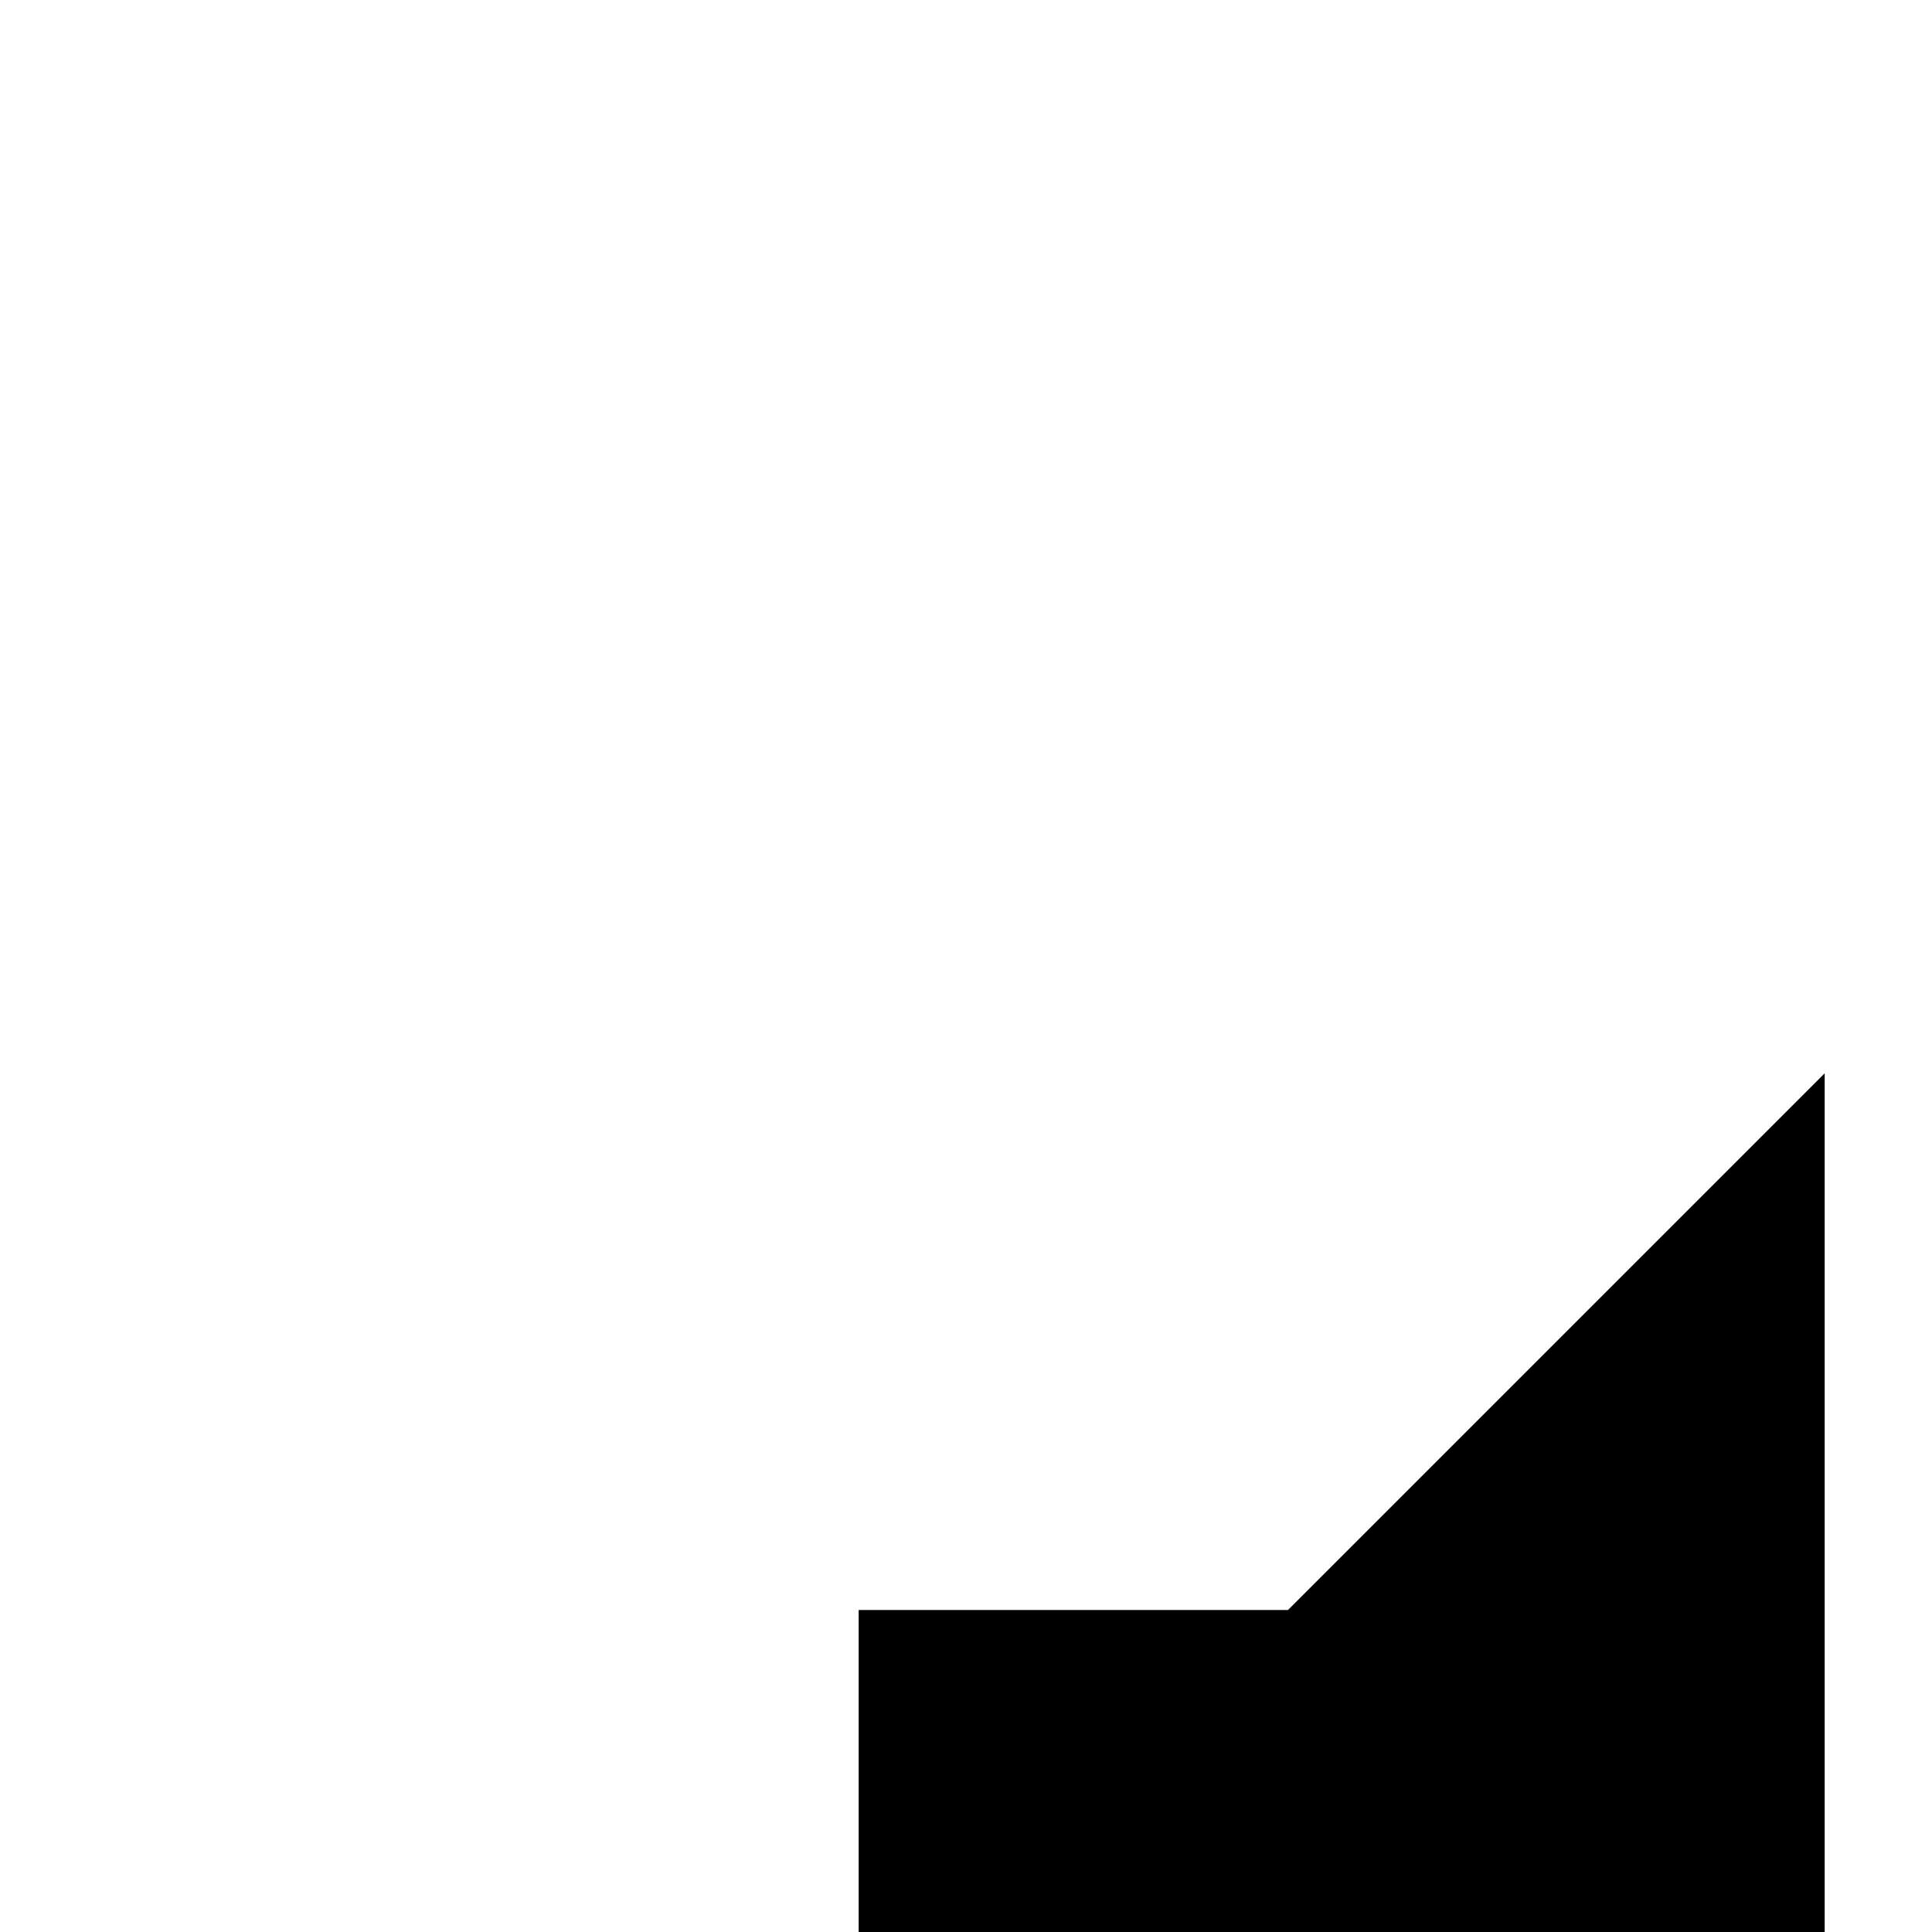
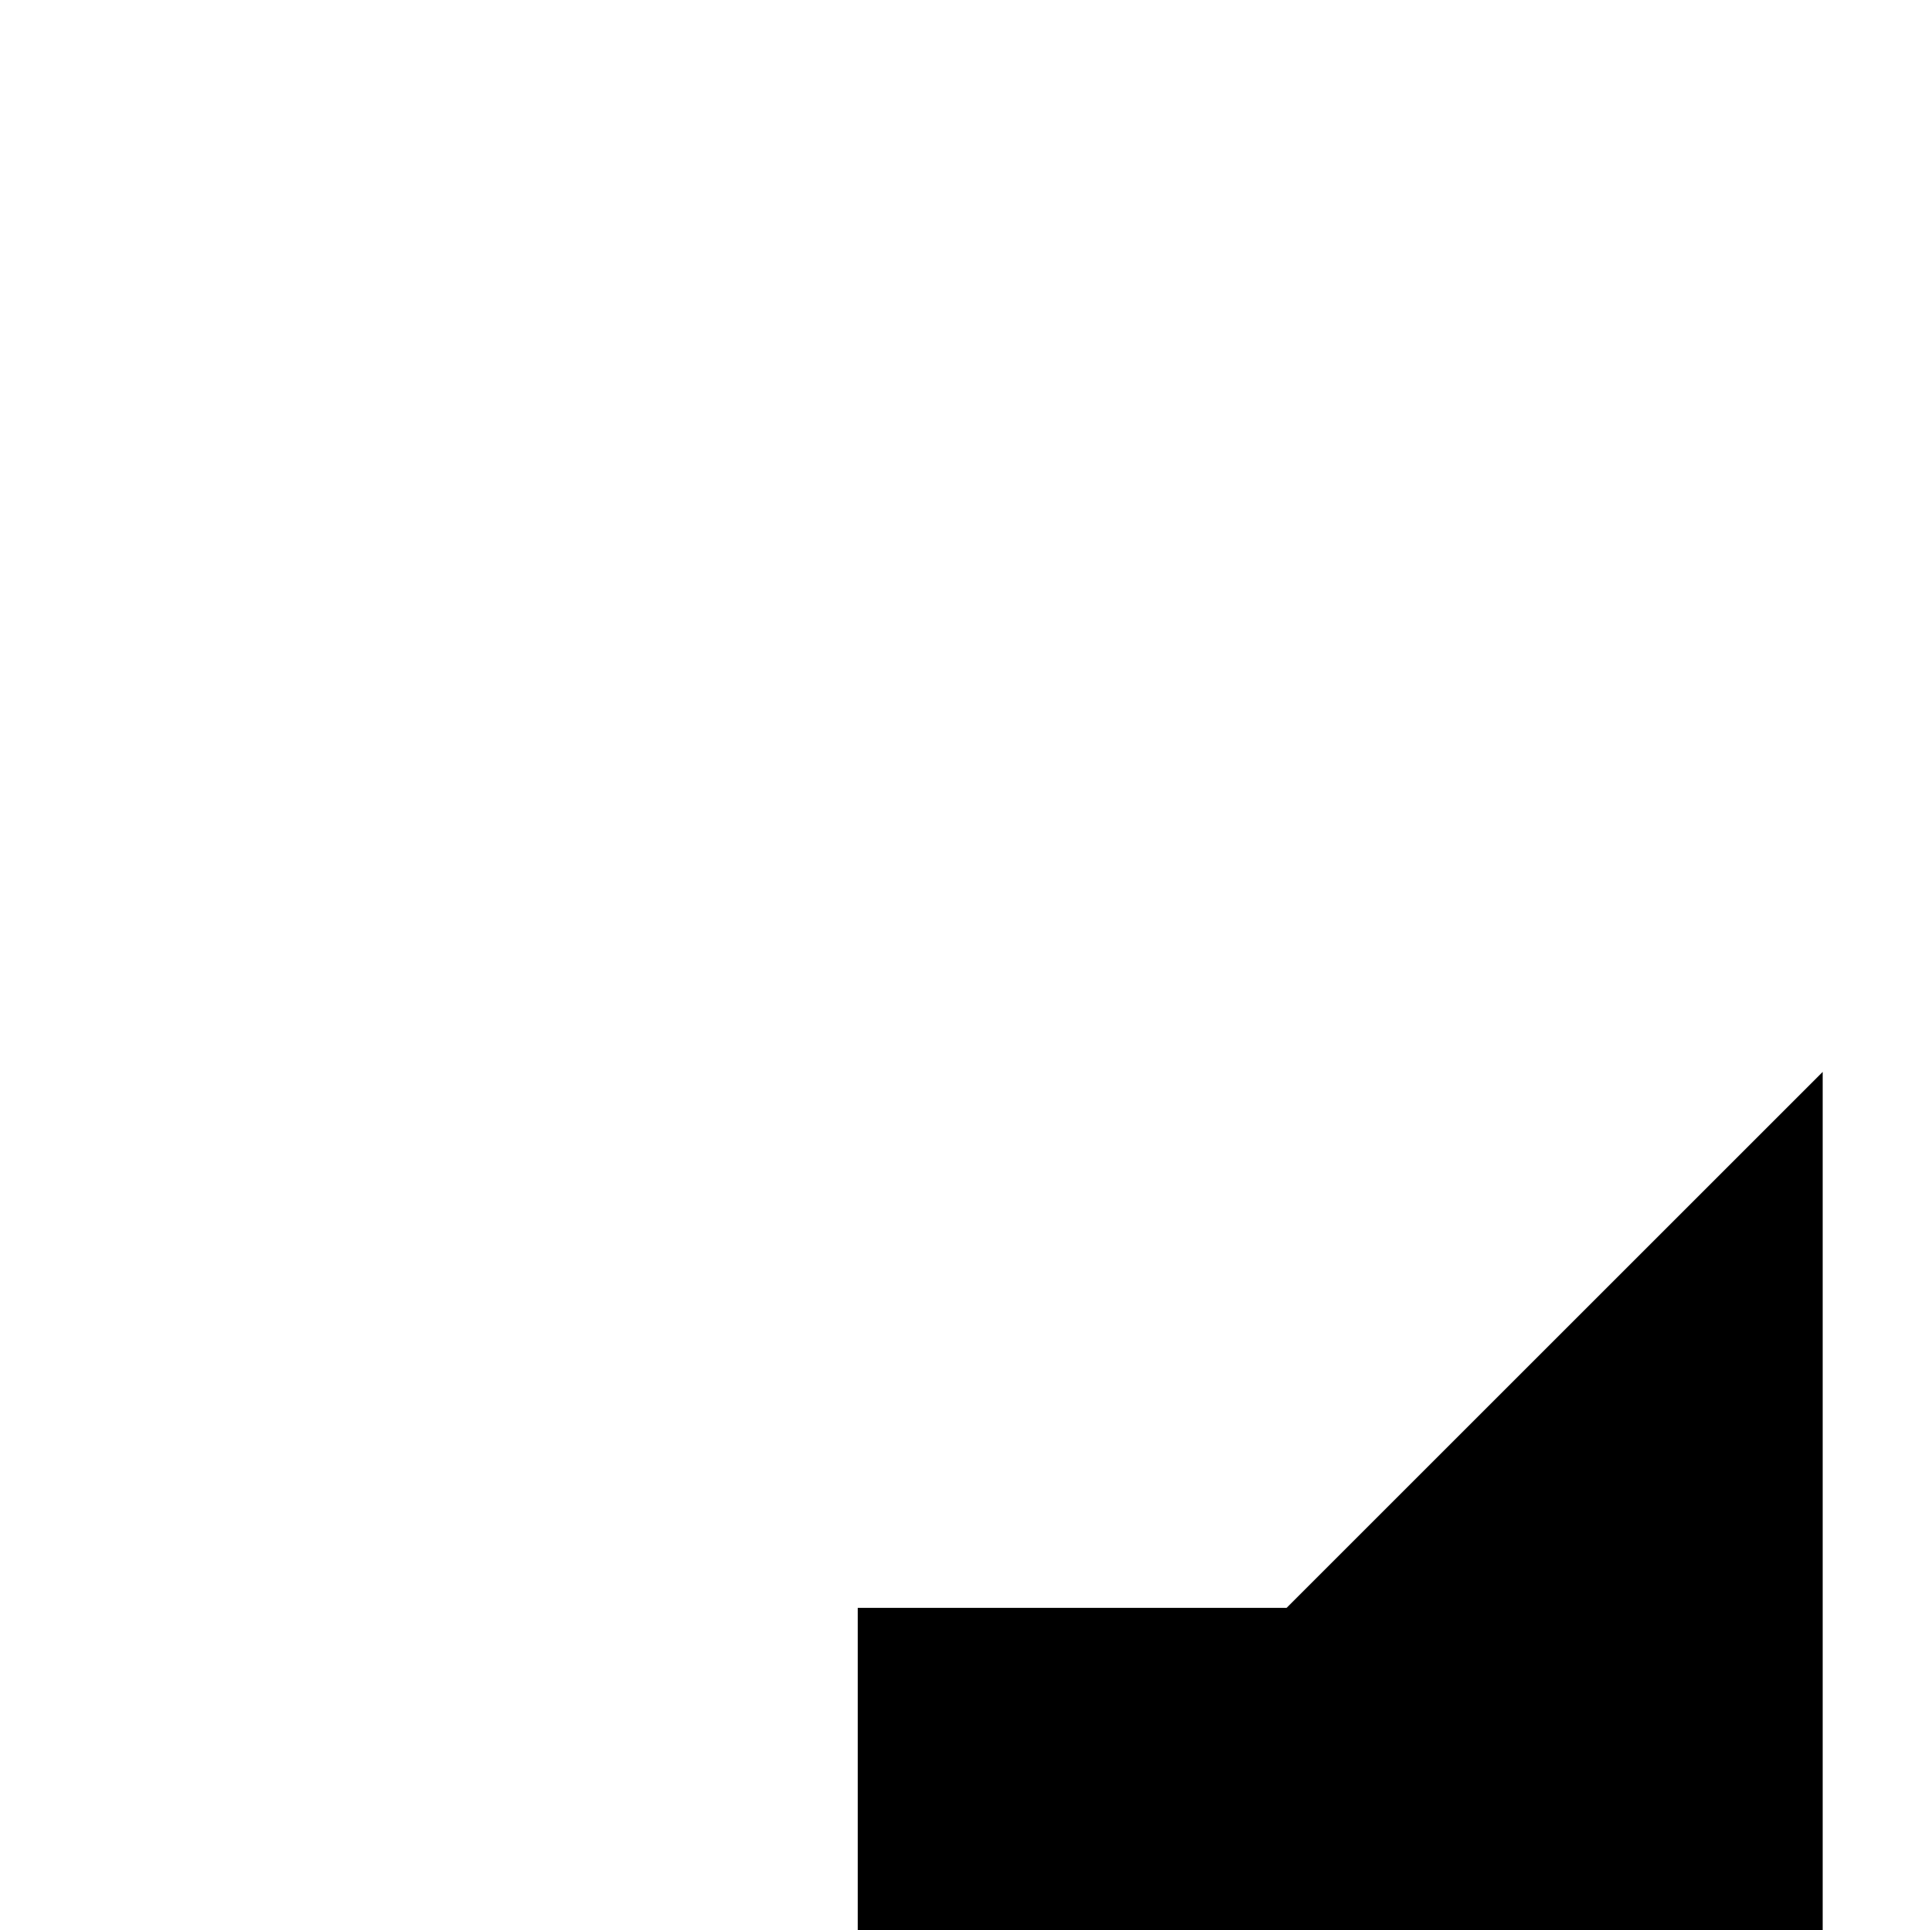
<svg height="100%" width="100%">
-   <path id="volume_svg_1" d="M8,21 L12,21 L17,26 L17,10 L12,15 L8,15 L8,21 Z M19,14 L19,22 C20.48,21.32 21.5,19.77 21.5,18 C21.5,16.26 20.48,14.74 19,14 Z" />
+   <path d="M8,21 L12,21 L17,26 L17,10 L12,15 L8,15 L8,21 Z M19,14 L19,22 C20.48,21.32 21.5,19.77 21.5,18 C21.5,16.26 20.48,14.74 19,14 Z" />
+   <path id="volume_svg_1" d="M19,11.29 C21.89,12.15 24,14.83 24,18 C24,21.17 21.89,23.85 19,24.71 L19,26.77 C23.01,25.86 26,22.28 26,18 C26,13.72 23.01,10.14 19,9.23 L19,11.29 Z" style="opacity: 1" />
  <path id="volume_svg_2" d="M 9.25,9 7.98,10.27 24.71,27 l 1.27,-1.27 Z" style="opacity: 0" />
</svg>
